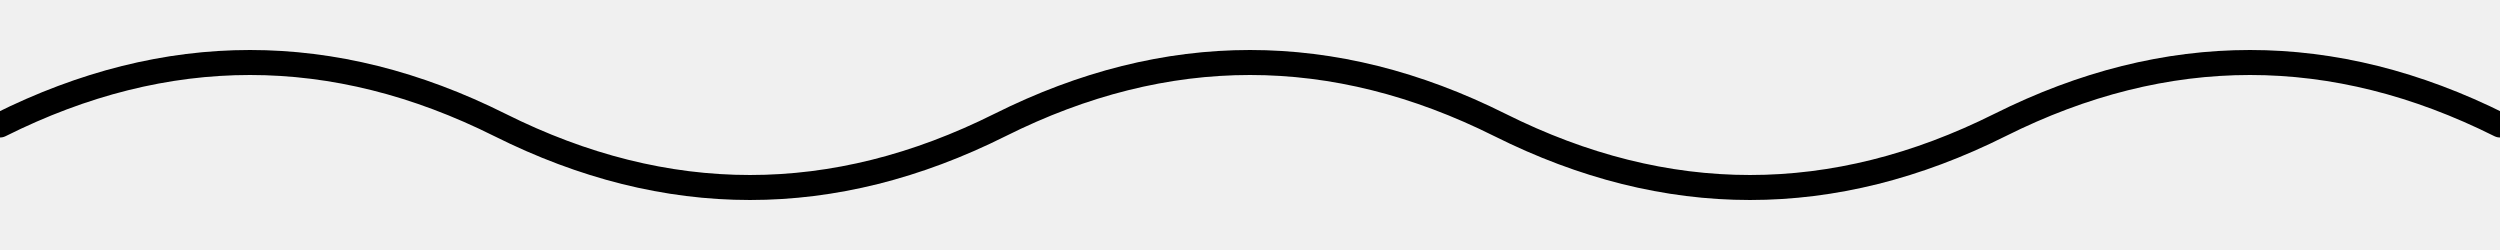
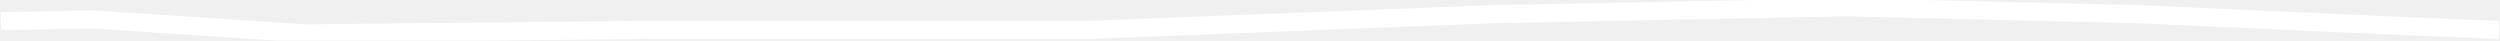
- <svg xmlns="http://www.w3.org/2000/svg" width="200" height="20" viewBox="0 0 200 20">
-   <path d="M0 10 Q 20 0, 40 10 T 80 10 T 120 10 T 160 10 T 200 10" stroke="black" stroke-width="2" fill="transparent" stroke-linecap="round" stroke-linejoin="round" />
+ <svg xmlns="http://www.w3.org/2000/svg" width="2769" height="45" xml:space="preserve" overflow="hidden">
+   <g transform="translate(-891 -1080)">
+     <path d="M892 1103.47 993.7 1101.53 1229.72 1117 1605.82 1113.13 2097.05 1113.13 2544.14 1095.73 2935.59 1088 3259.88 1095.73 3563.06 1109.27 3659 1113.13" stroke="#ffffff" stroke-width="20.0" stroke-miterlimit="8" fill="transparent" fill-rule="evenodd" />
+   </g>
</svg>
